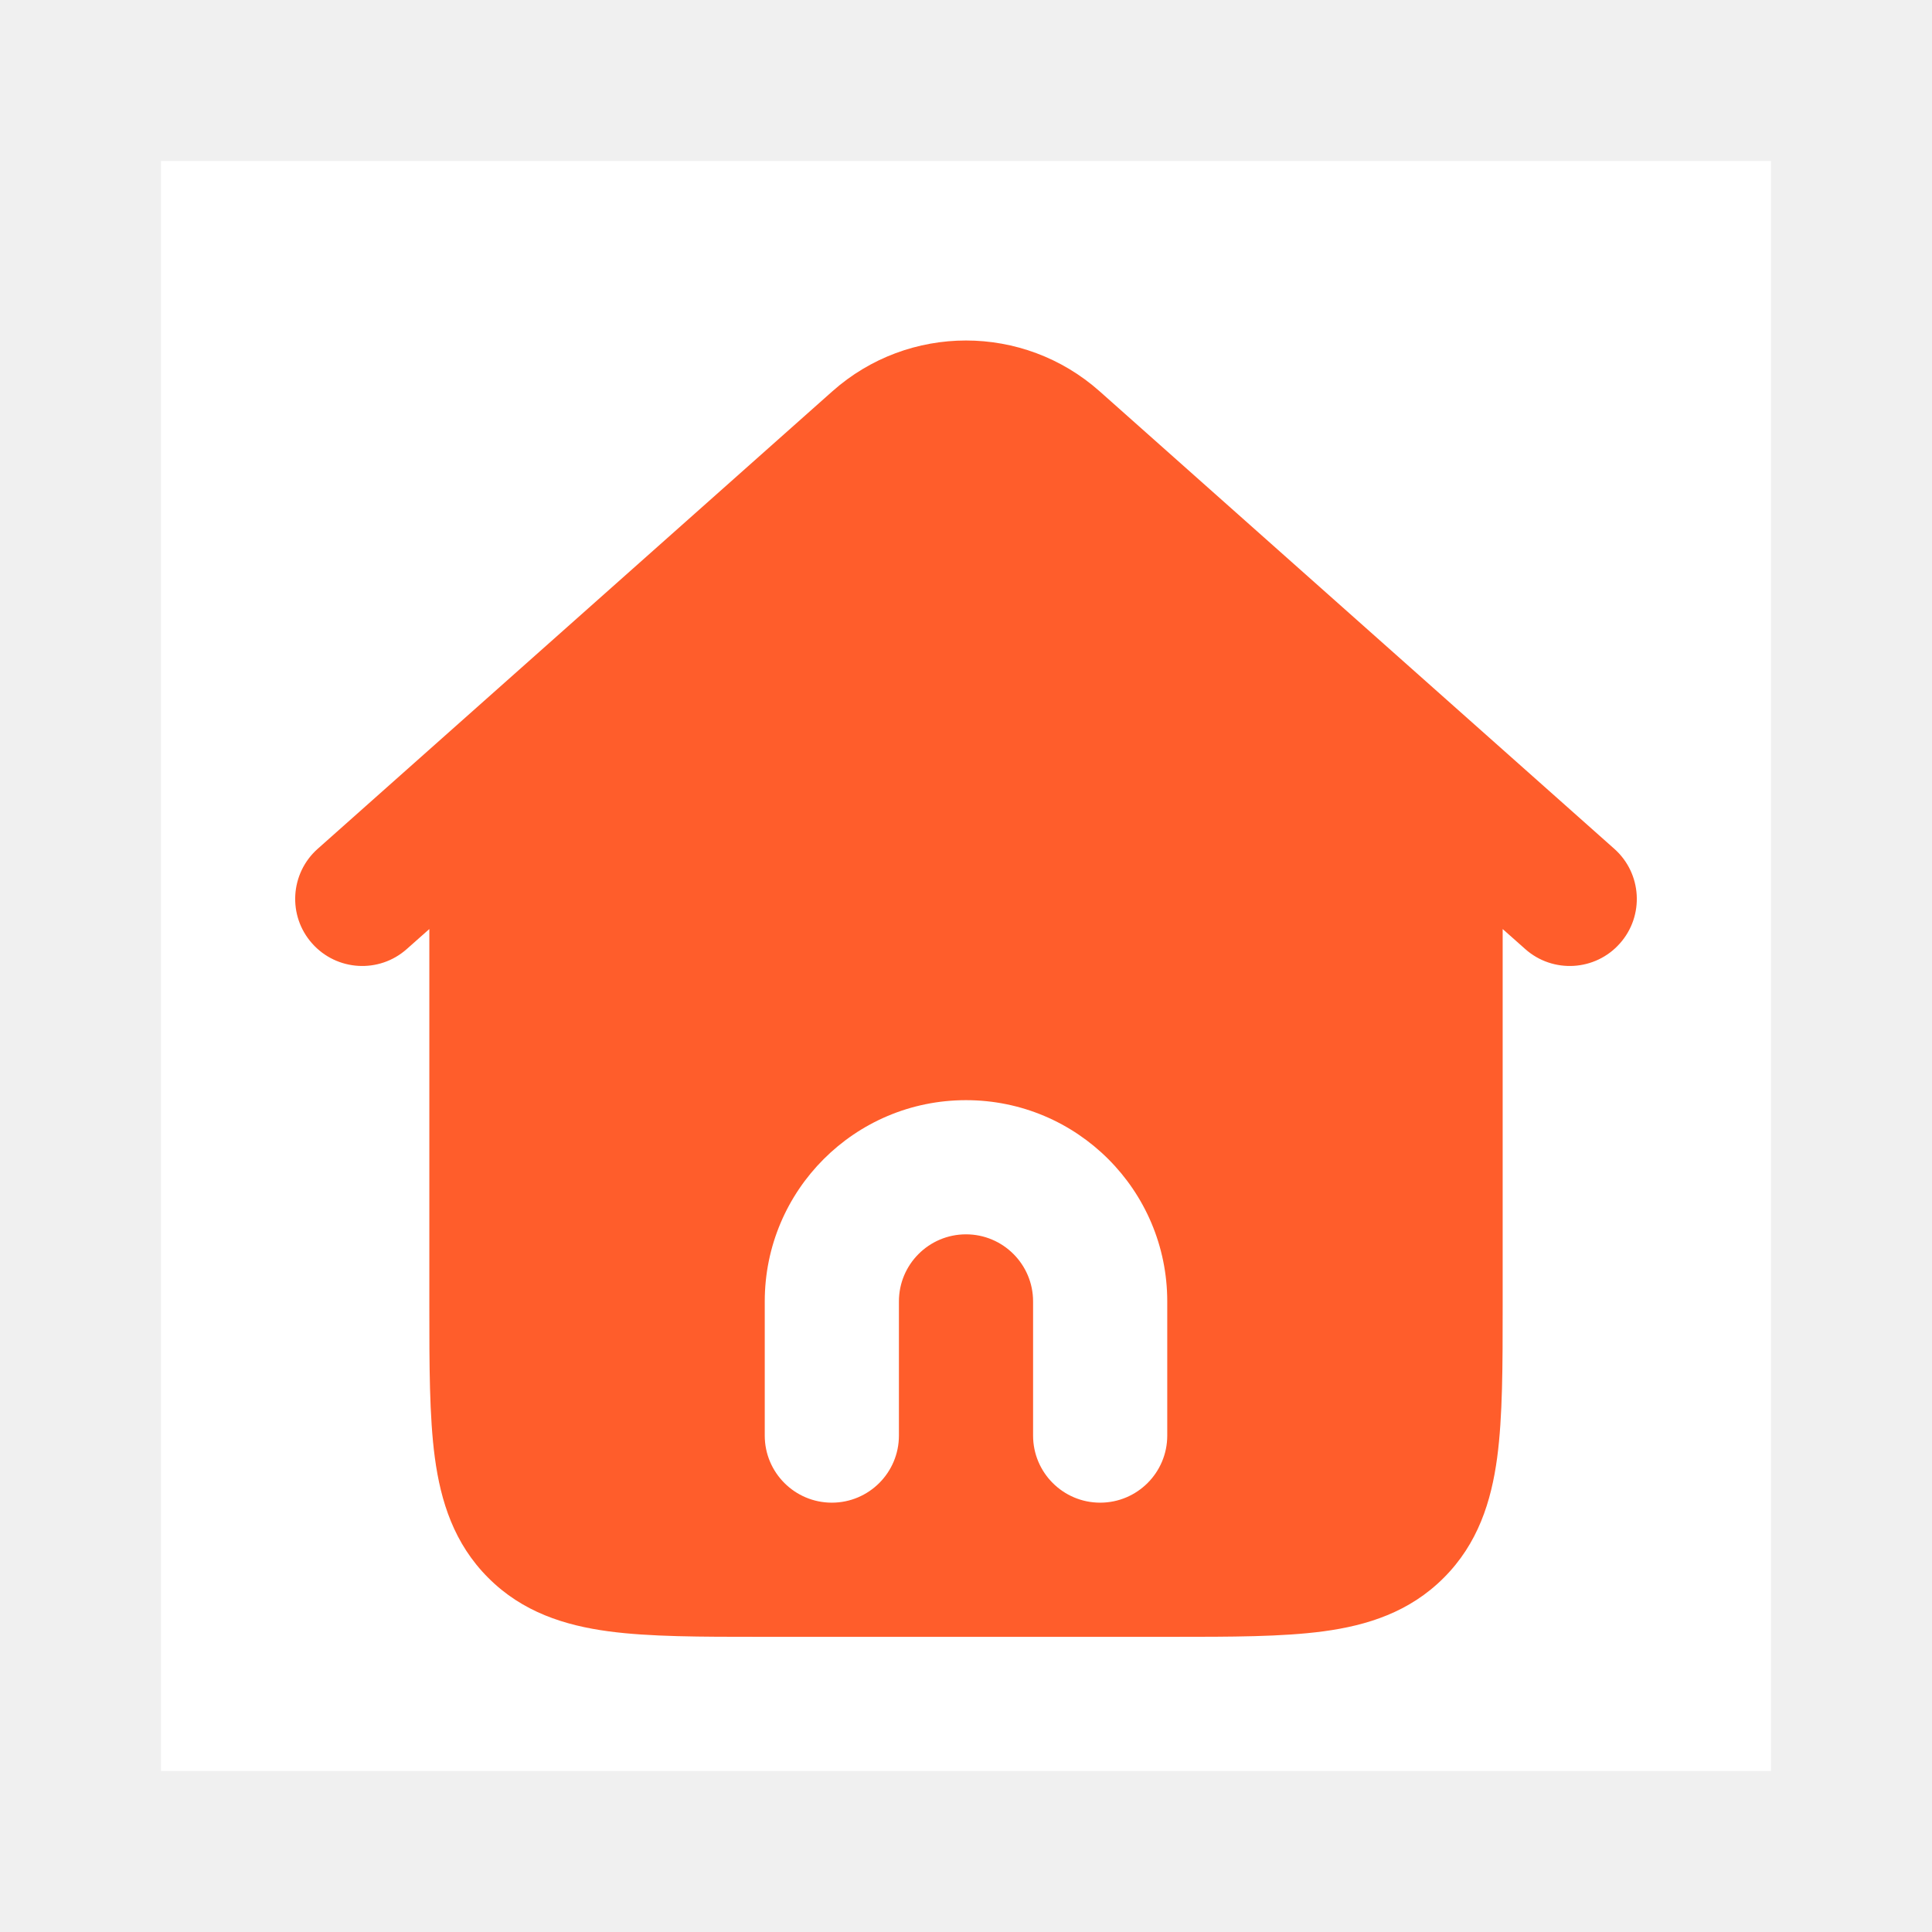
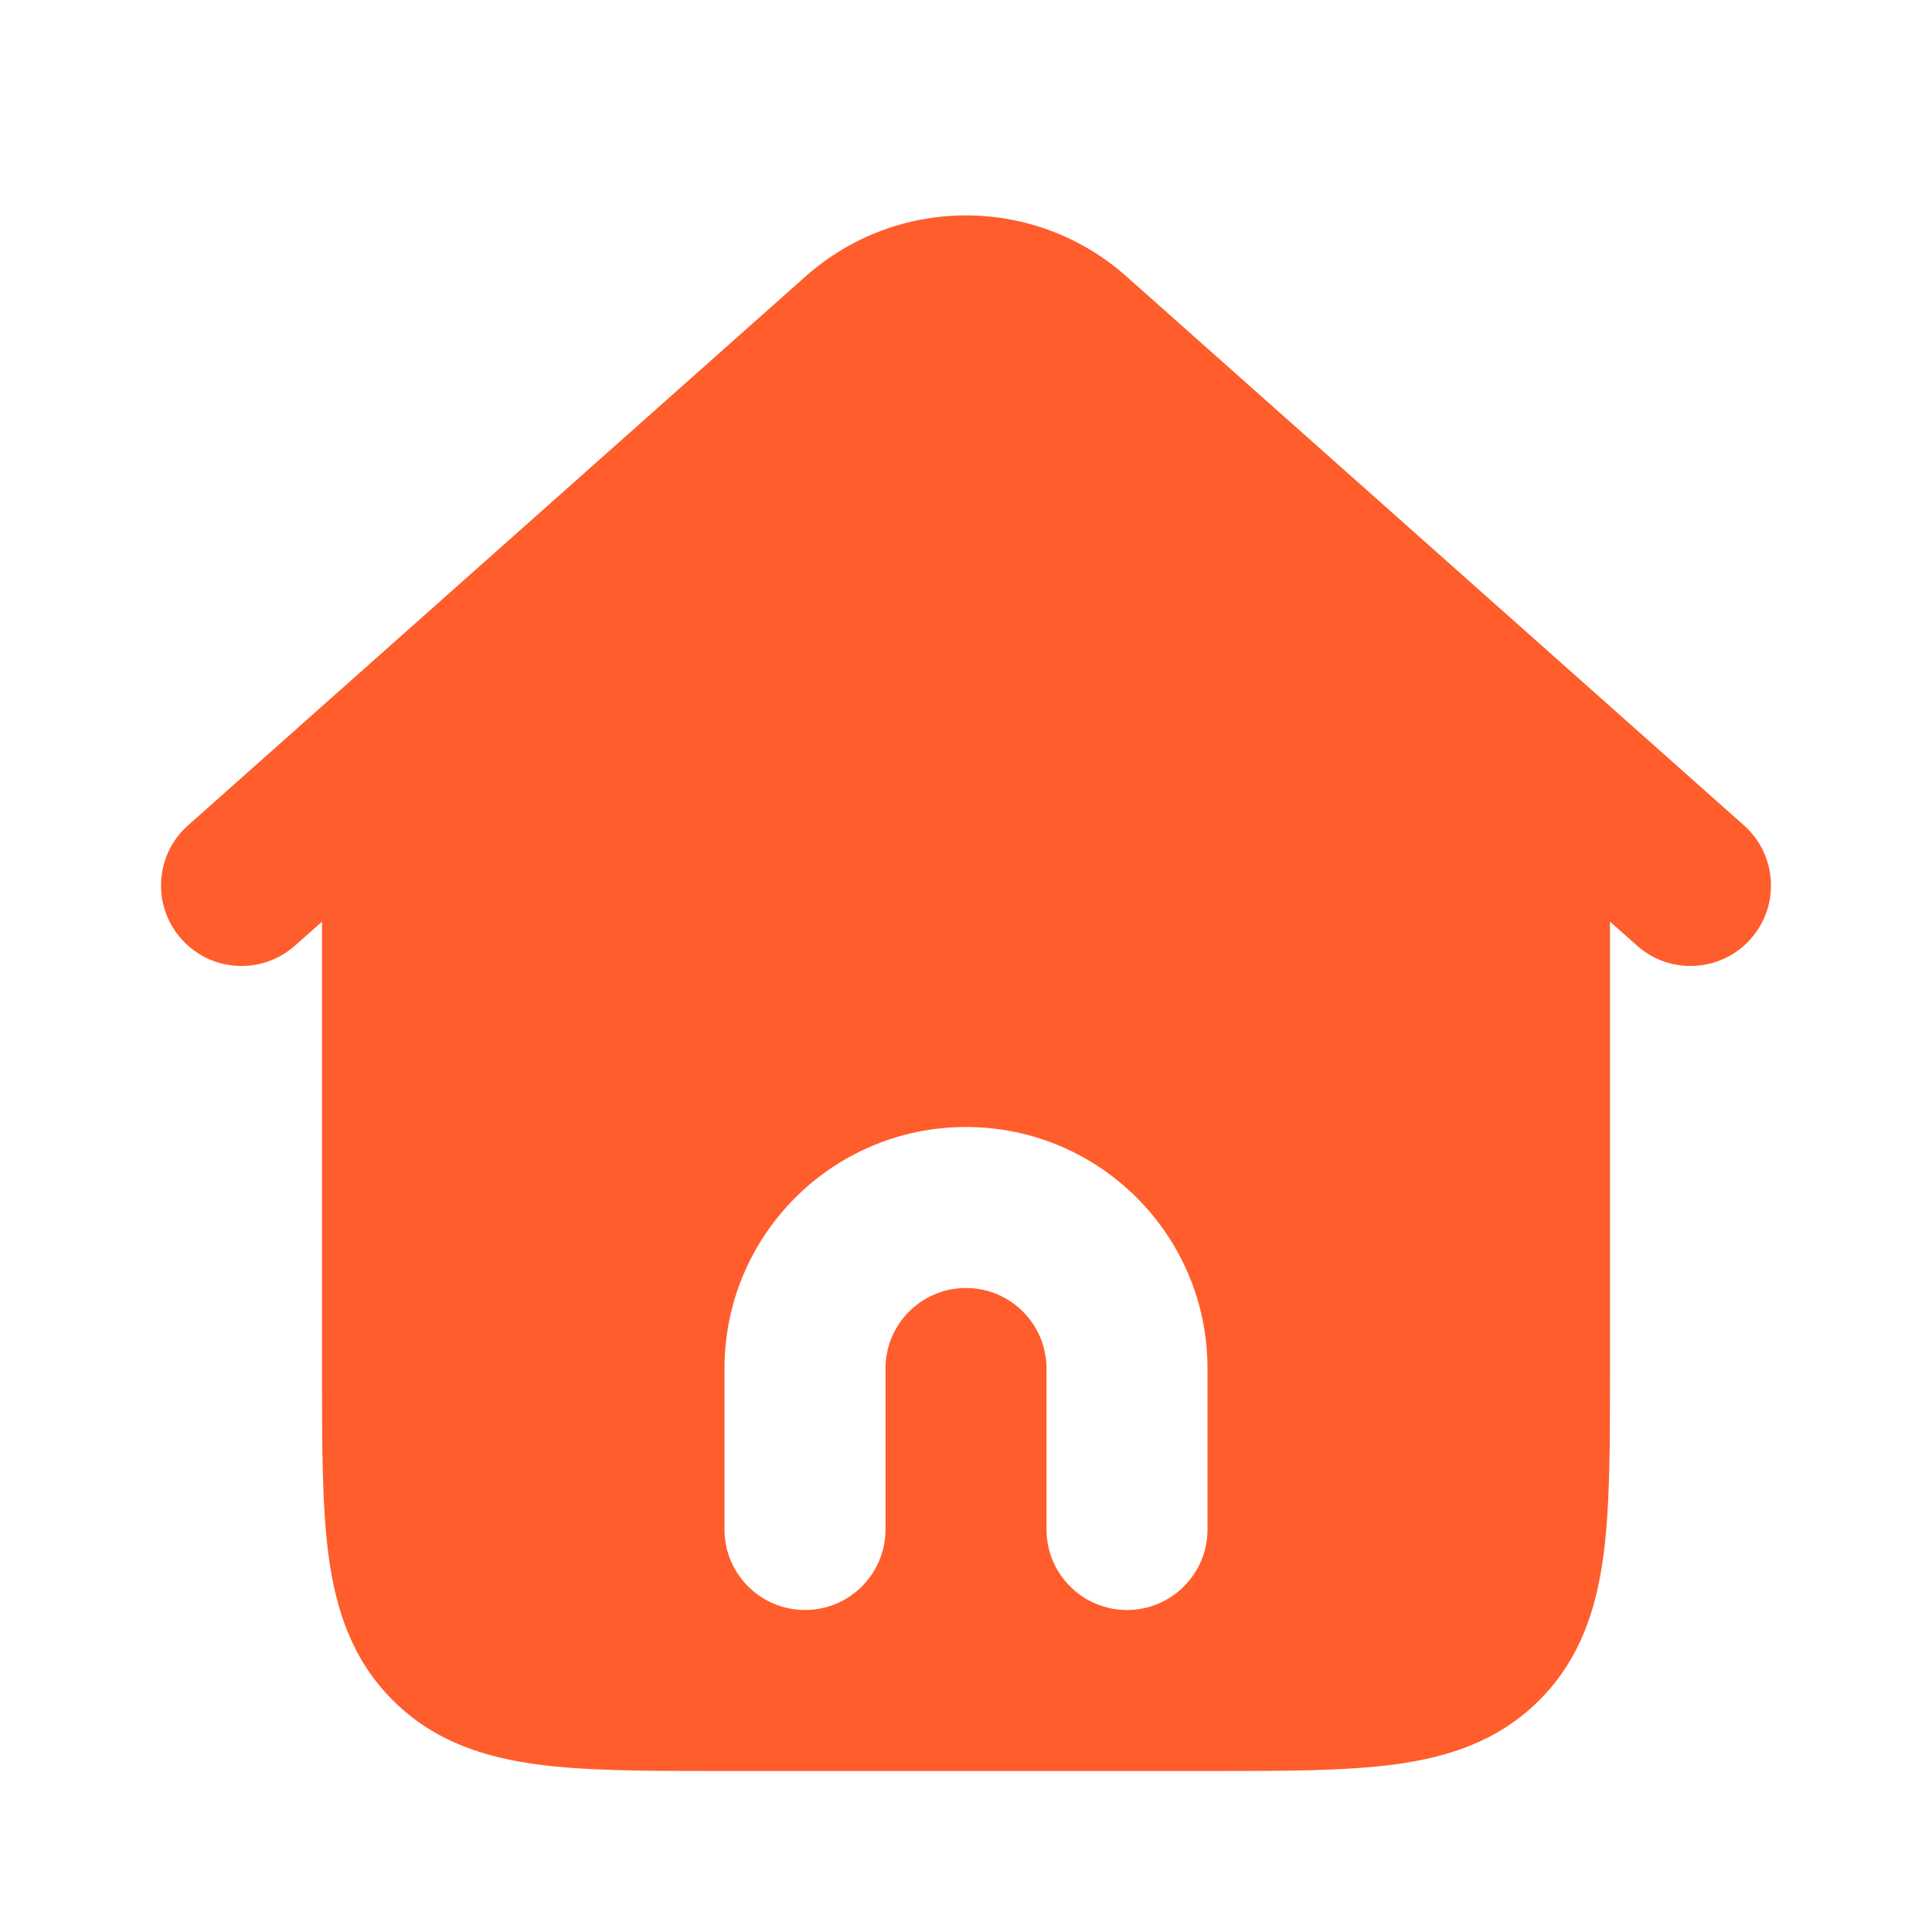
- <svg xmlns="http://www.w3.org/2000/svg" width="800px" height="800px" viewBox="-2.4 -2.4 28.80 28.80" fill="none">
+ <svg xmlns="http://www.w3.org/2000/svg" width="800px" height="800px" viewBox="0 0 24 24" fill="none">
  <g id="SVGRepo_bgCarrier" stroke-width="0" />
  <g id="SVGRepo_tracerCarrier" stroke-linecap="round" stroke-linejoin="round" />
  <g id="SVGRepo_iconCarrier">
    <rect width="24" height="24" fill="white" />
    <path fill-rule="evenodd" clip-rule="evenodd" d="M13.993 3.434C12.856 2.423 11.144 2.423 10.007 3.434L2.336 10.253C1.923 10.62 1.886 11.252 2.253 11.664C2.62 12.077 3.252 12.114 3.664 11.747L4 11.449L4 17.066C4 17.952 4 18.716 4.082 19.328C4.17 19.983 4.369 20.612 4.879 21.121C5.388 21.631 6.017 21.83 6.672 21.918C7.284 22 8.048 22 8.934 22H15.066C15.952 22 16.716 22 17.328 21.918C17.983 21.83 18.612 21.631 19.121 21.121C19.631 20.612 19.83 19.983 19.918 19.328C20 18.716 20 17.952 20 17.066L20 11.449L20.336 11.747C20.748 12.114 21.381 12.077 21.747 11.664C22.114 11.252 22.077 10.62 21.664 10.253L13.993 3.434ZM12 16C11.448 16 11 16.448 11 17V19C11 19.552 10.552 20 10 20C9.448 20 9 19.552 9 19V17C9 15.343 10.343 14 12 14C13.657 14 15 15.343 15 17V19C15 19.552 14.552 20 14 20C13.448 20 13 19.552 13 19V17C13 16.448 12.552 16 12 16Z" fill="#ff5d2b" />
  </g>
</svg>
